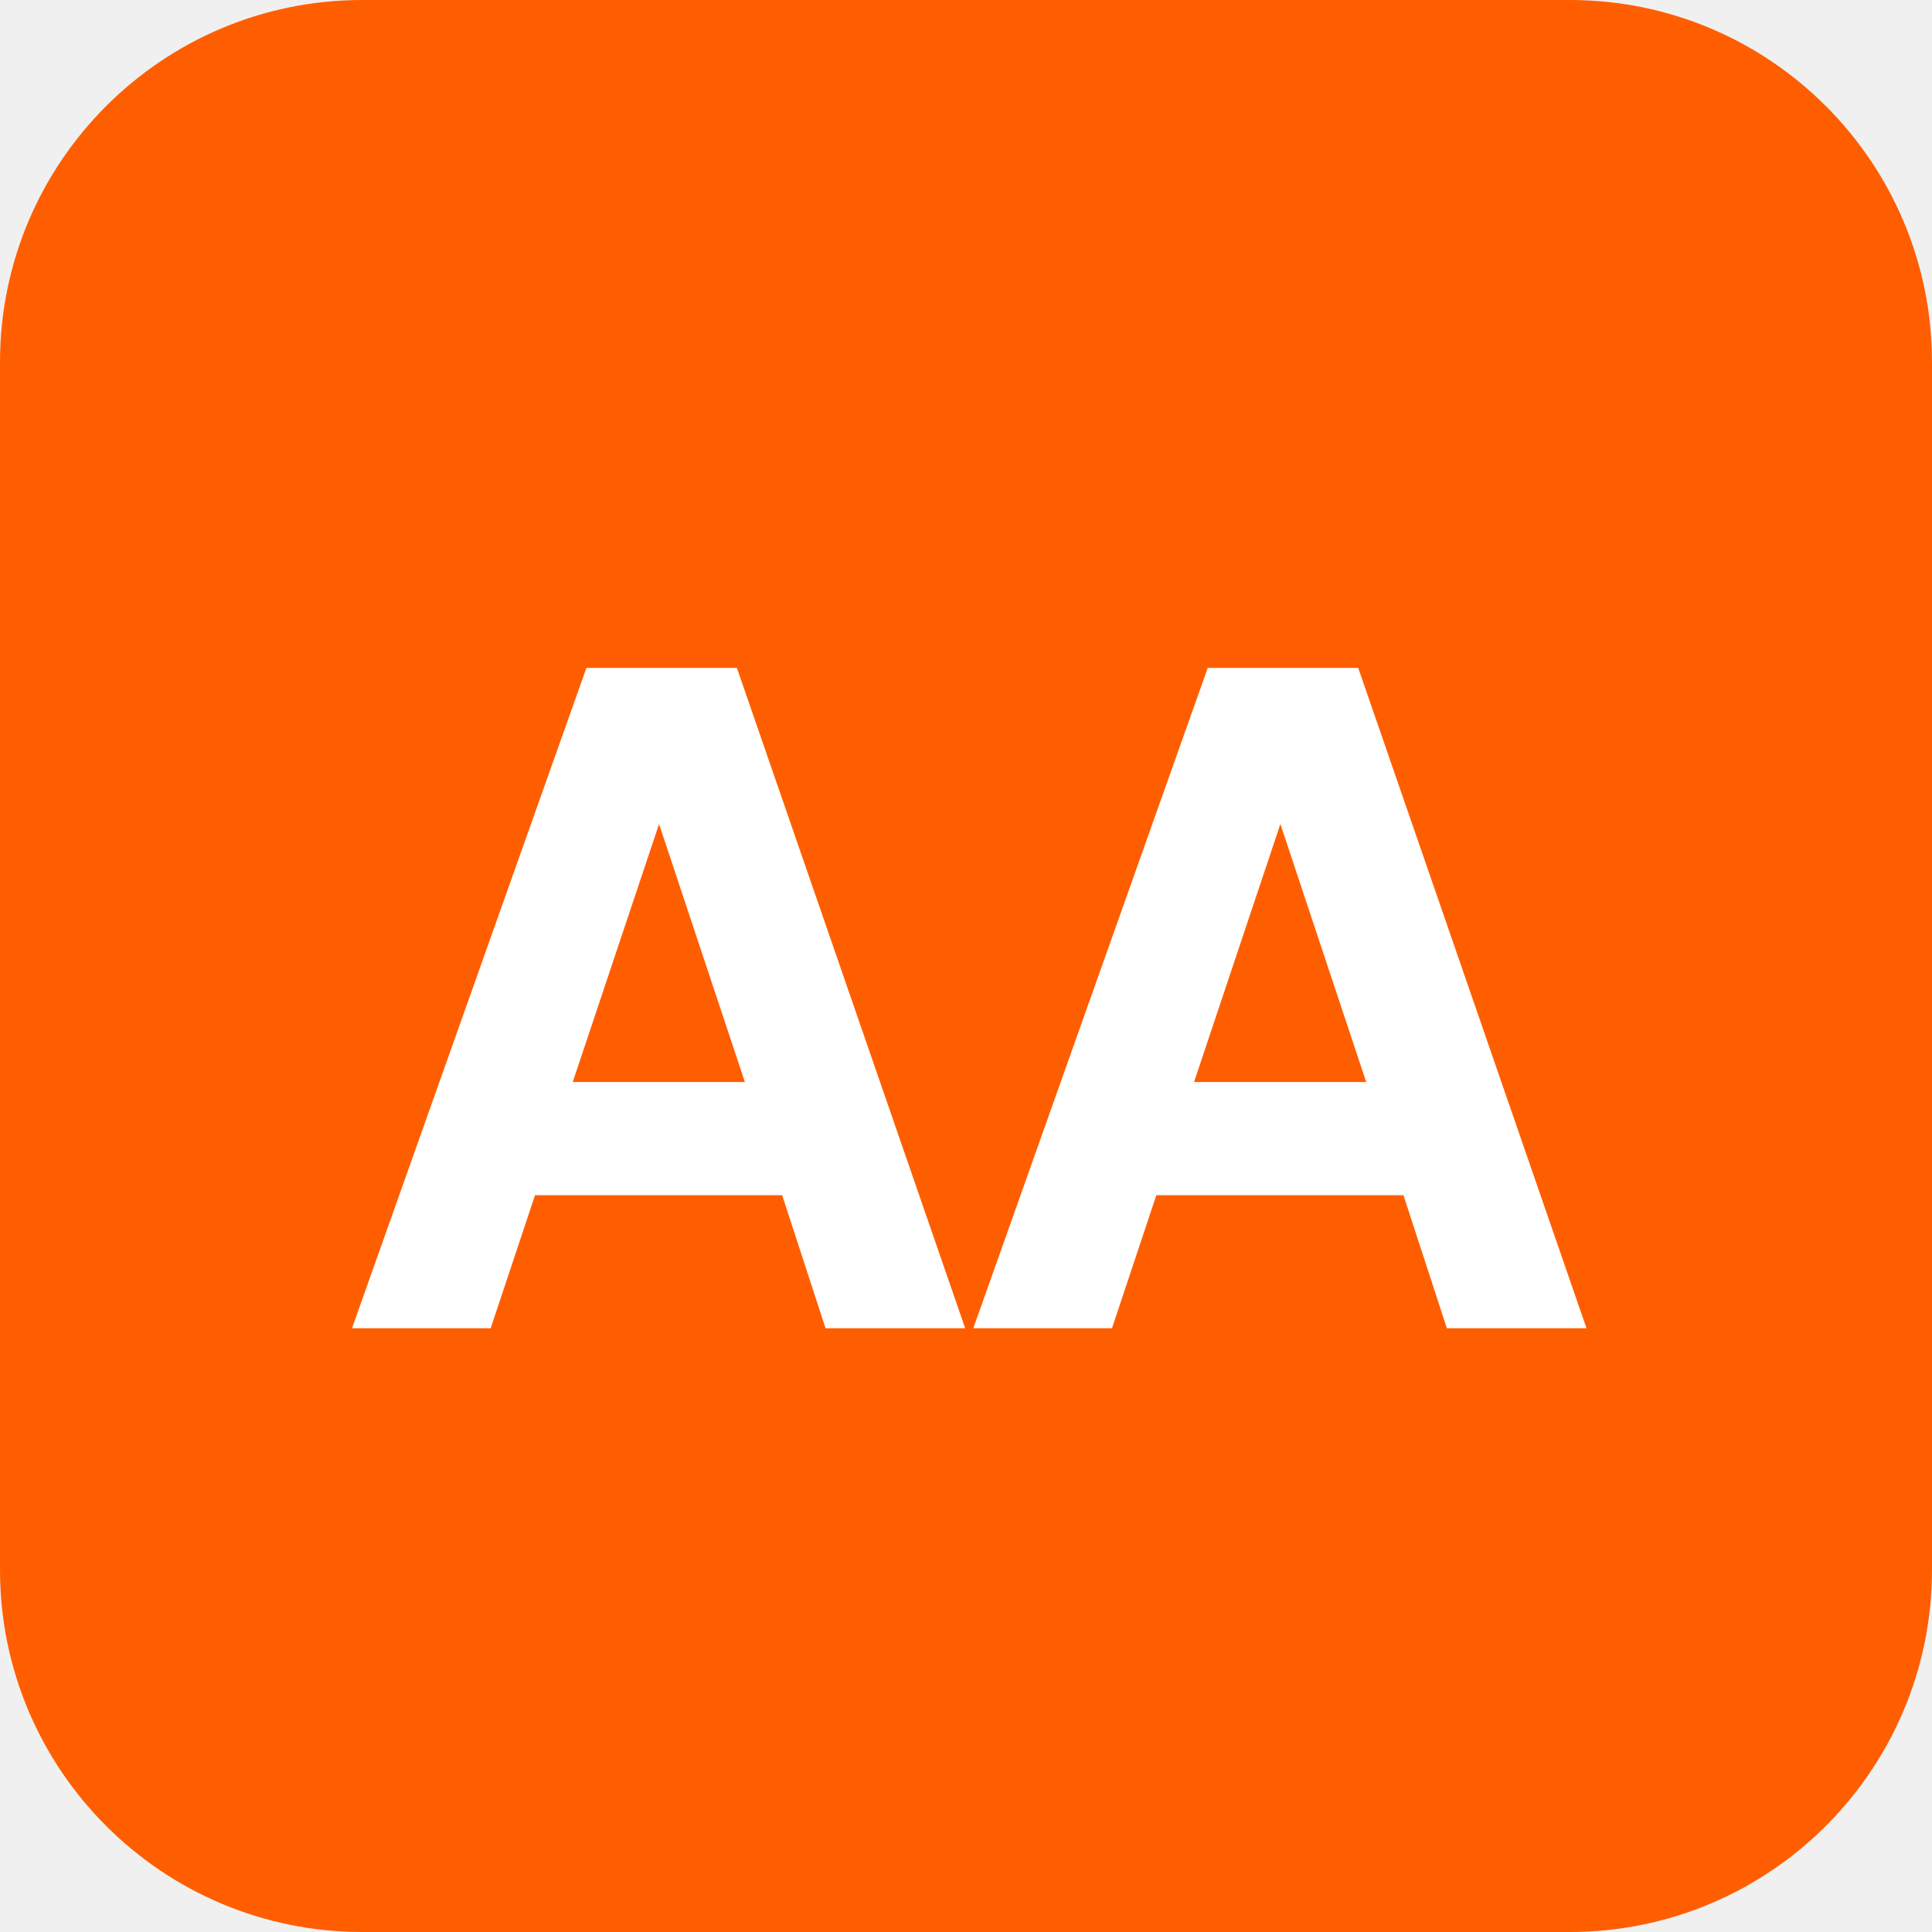
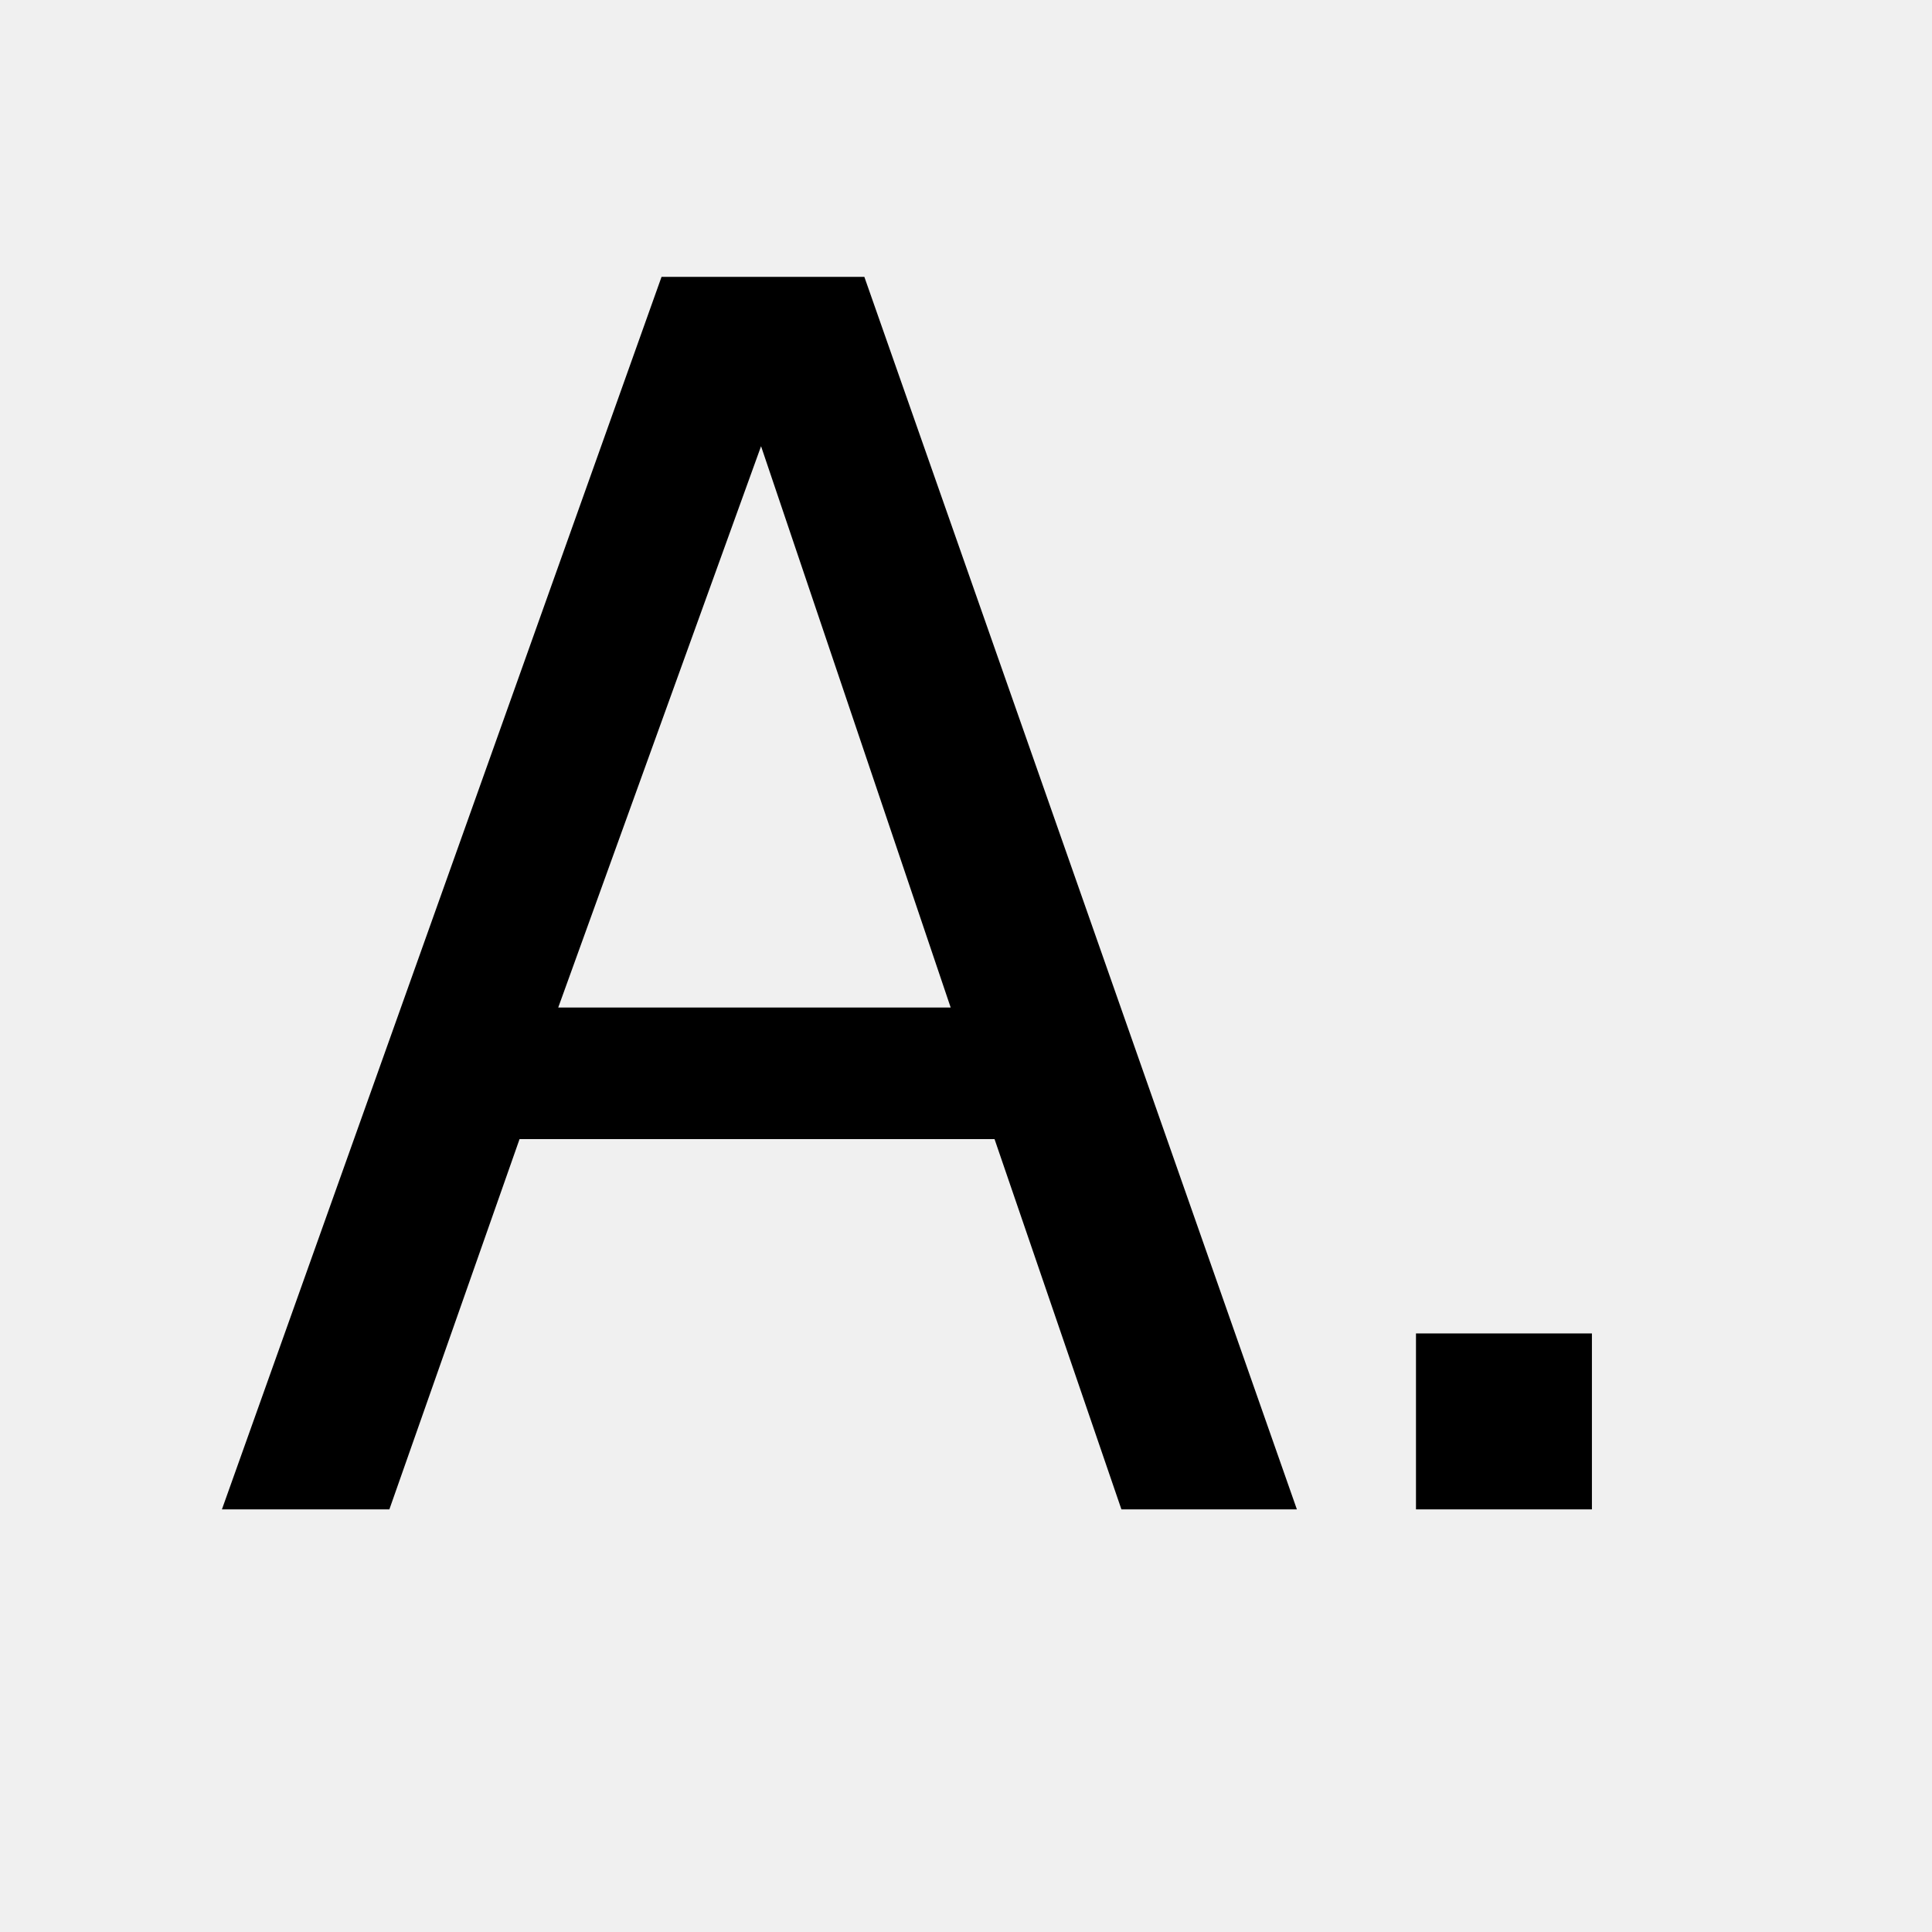
<svg xmlns="http://www.w3.org/2000/svg" viewBox="0 0 64 64">
-   <rect width="64" height="64" rx="12" fill="#ff5e00" />
-   <text x="32" y="44" text-anchor="middle" font-family="Helvetica Neue, Helvetica, Arial, sans-serif" font-size="30" font-weight="700" letter-spacing="-1.5" fill="#fff">AA</text>
+   <style>
+     text { fill: #000; }
+     /* Dark browser tabs: white letters so the icon stays visible. */
+     @media (prefers-color-scheme: dark) { text { fill: #fff; } }
+   </style>
+   <text x="32" y="50" text-anchor="middle" font-family="Helvetica Neue, Helvetica, Arial, sans-serif" font-size="56" font-weight="400" letter-spacing="-2">A.</text>
</svg>
